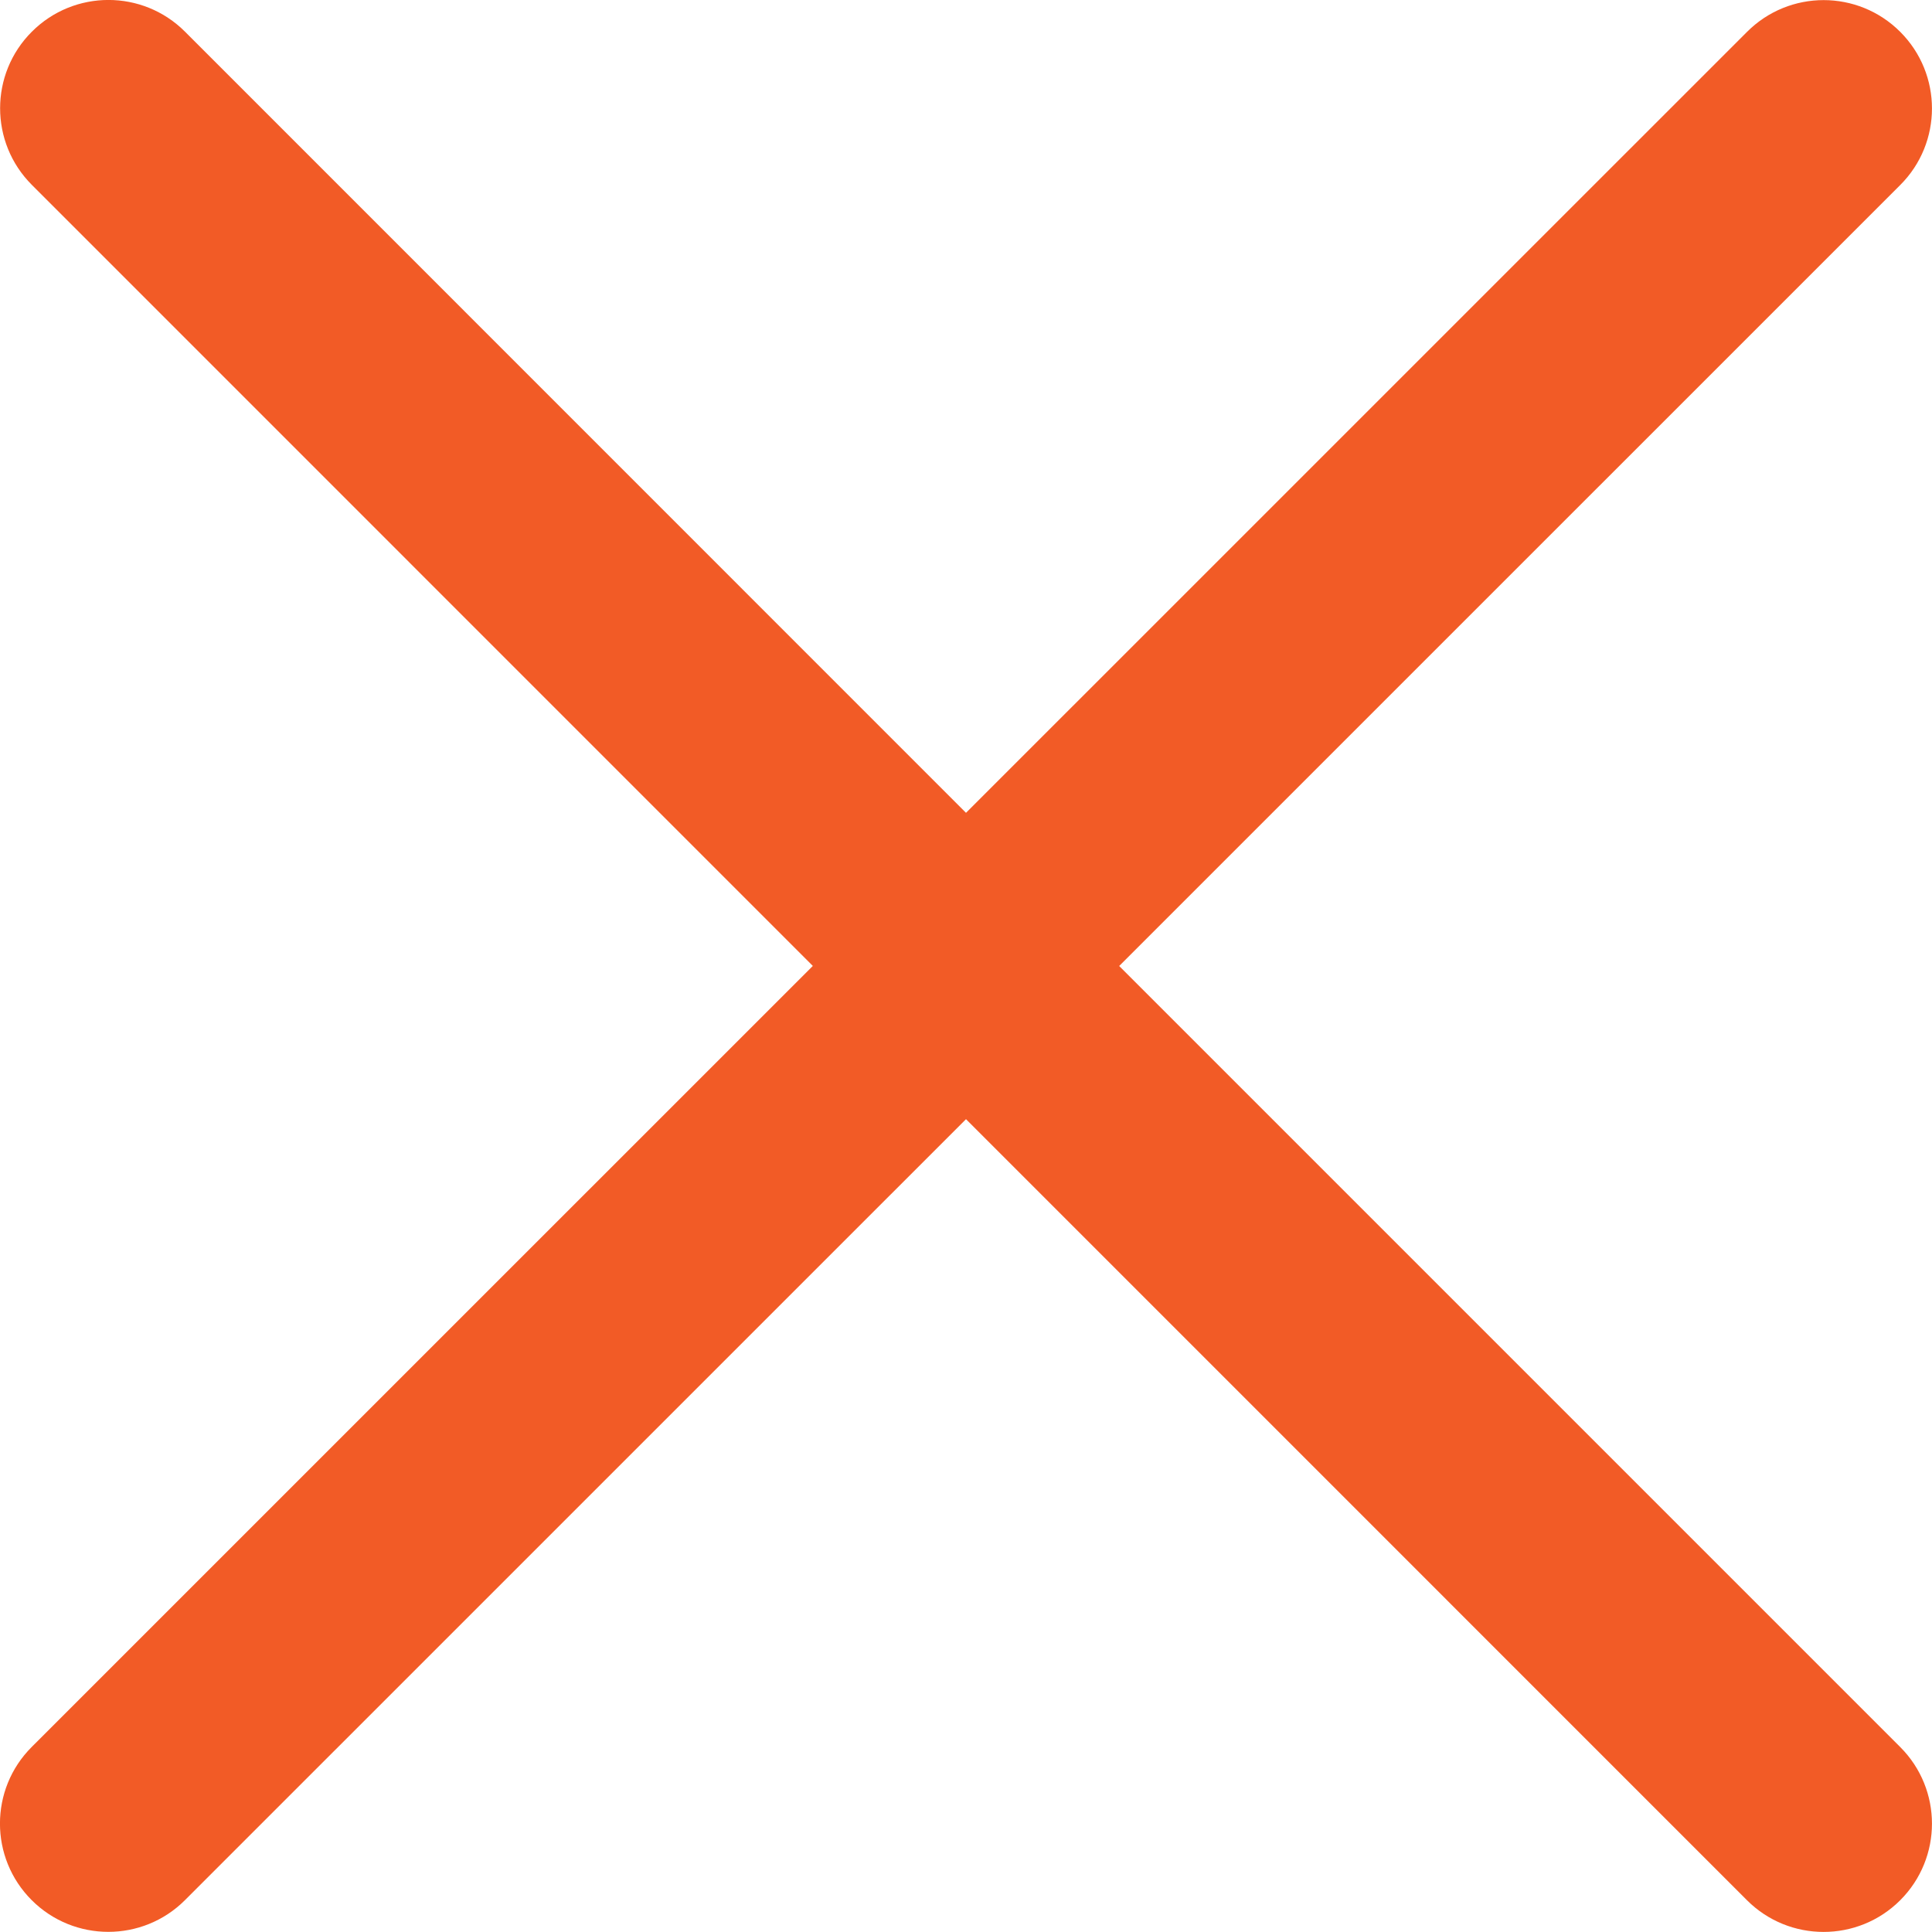
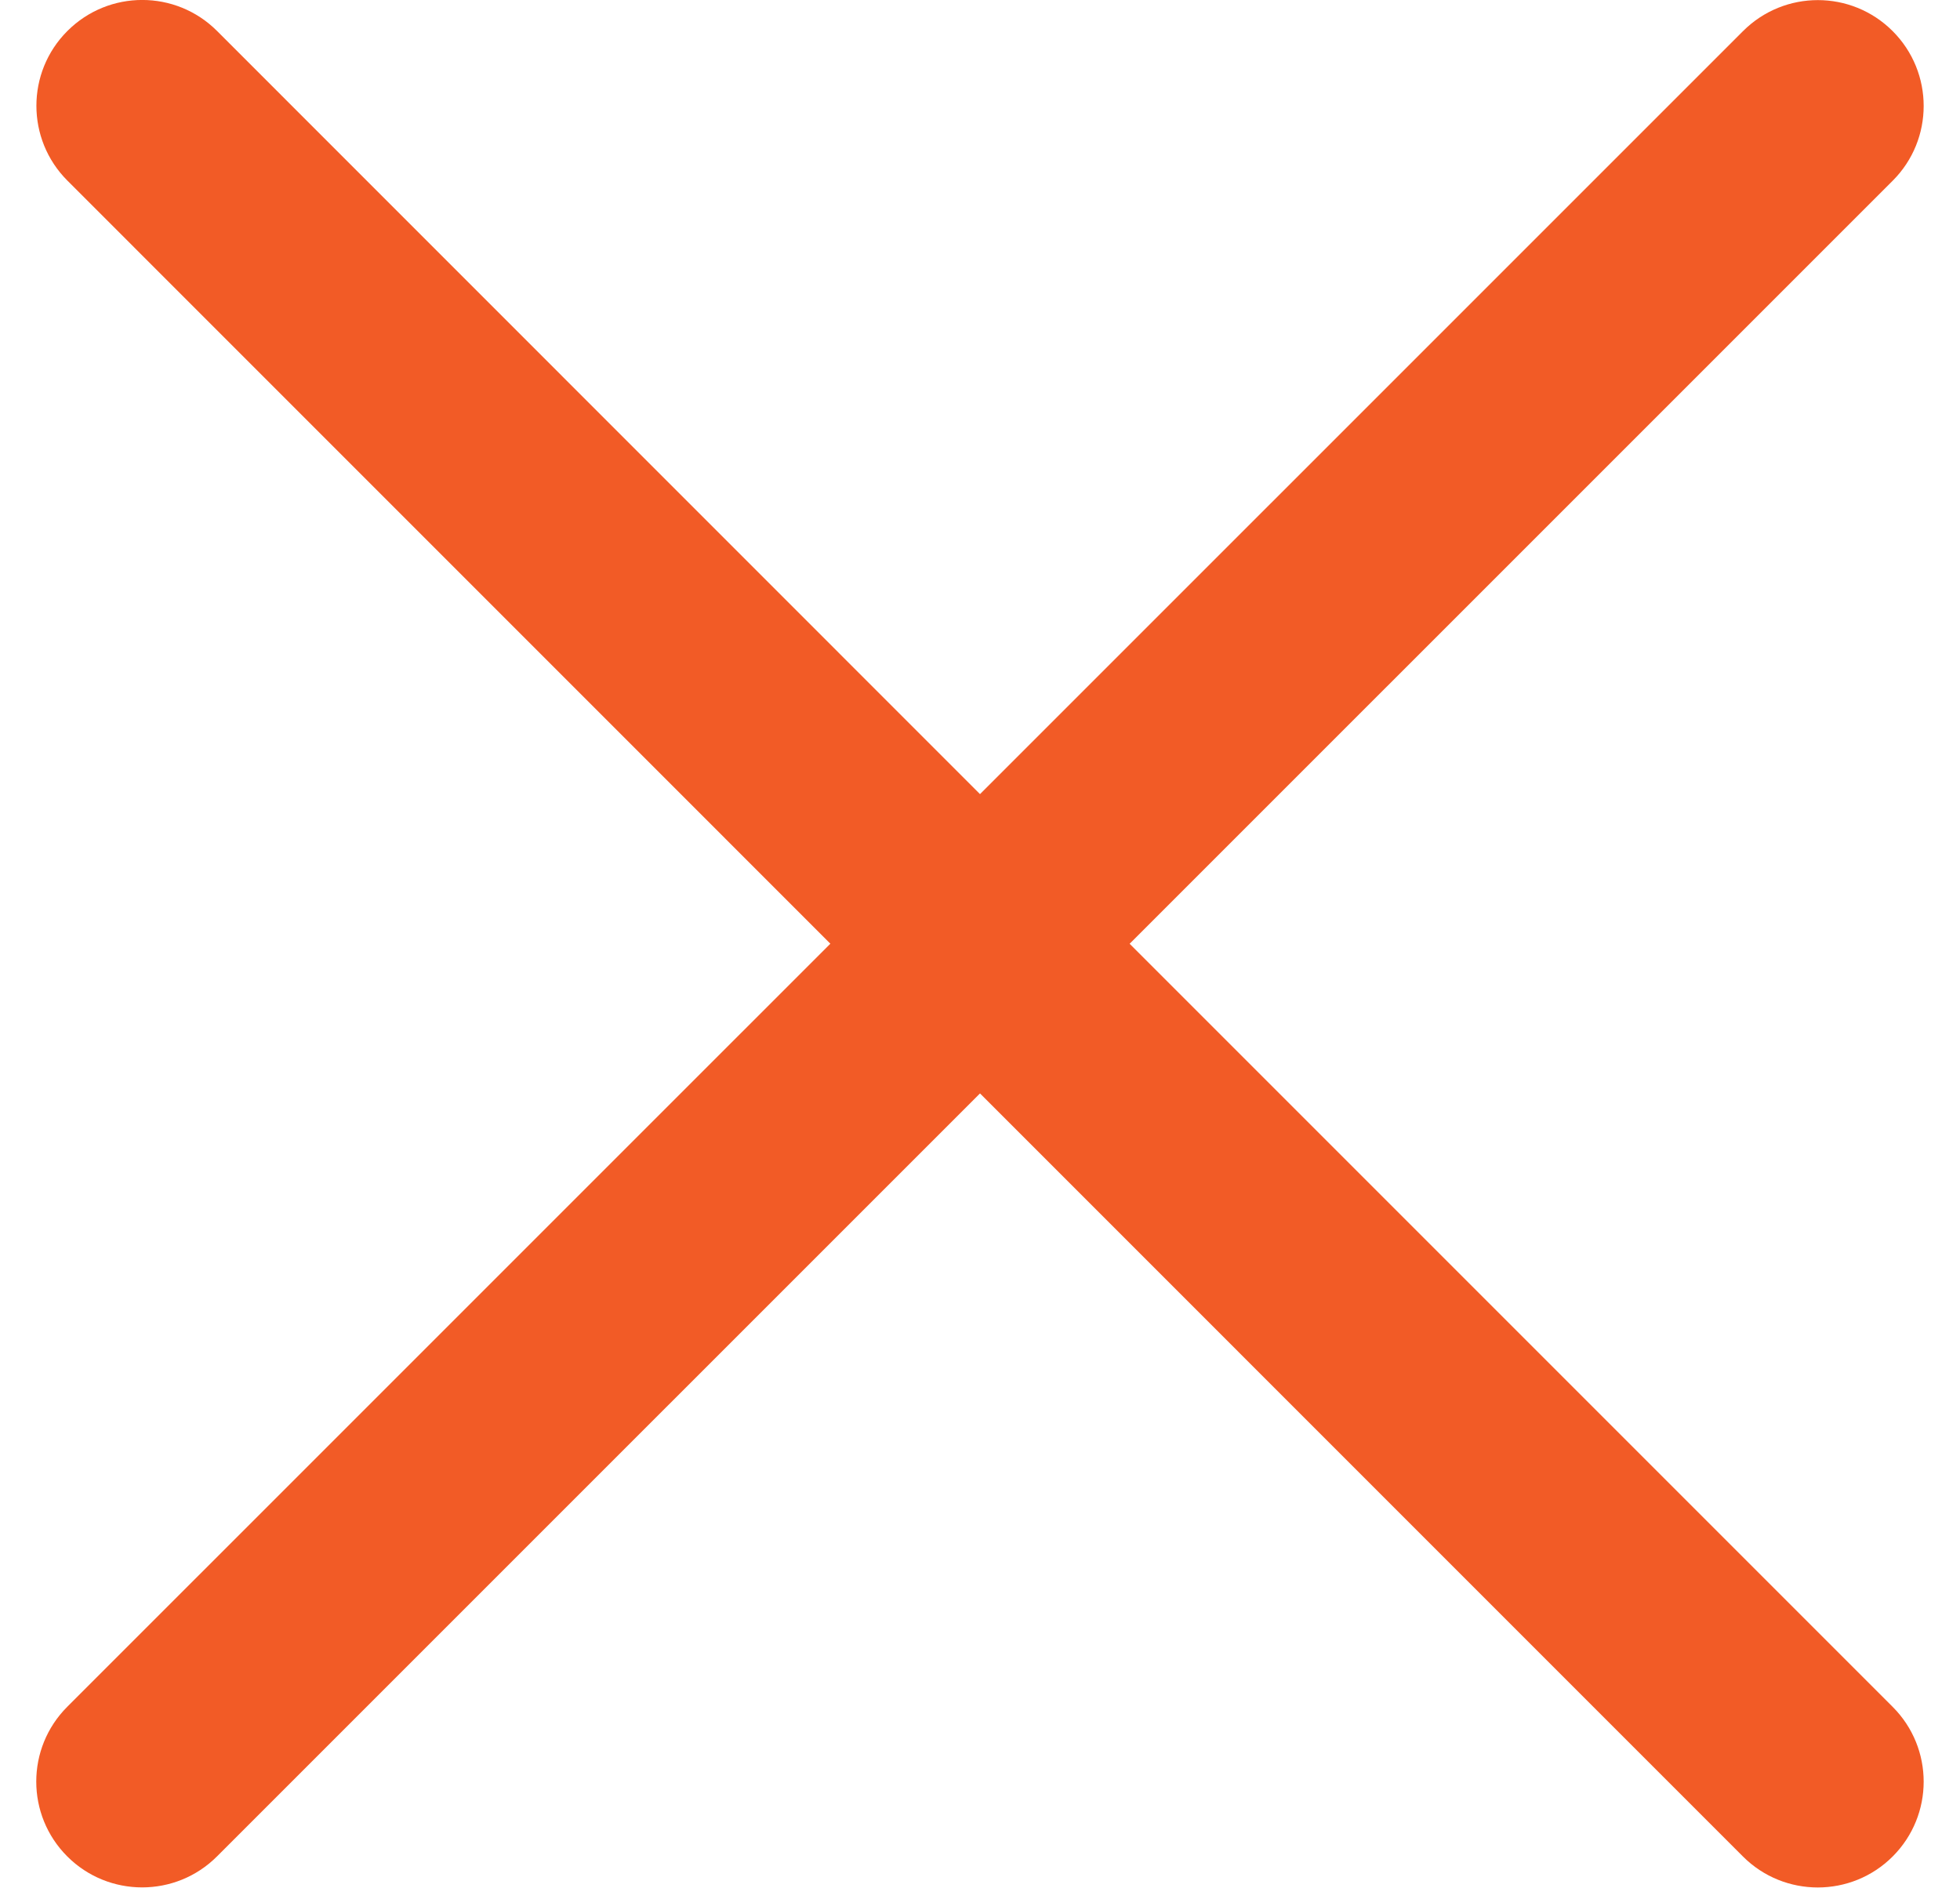
- <svg xmlns="http://www.w3.org/2000/svg" version="1.0" id="Layer_1" x="0px" y="0px" width="26.752px" height="26.752px" viewBox="0 0 26.752 26.752" enable-background="new 0 0 26.752 26.752" xml:space="preserve">
+ <svg xmlns="http://www.w3.org/2000/svg" version="1.0" id="Layer_1" x="0px" y="0px" width="27px" height="26px" viewBox="0 0 26.752 26.752" enable-background="new 0 0 26.752 26.752" xml:space="preserve">
  <path style="fill:#f25b26;" d="M15.497,13.376L26.312,2.562c0.586-0.585,0.586-1.535,0-2.121s-1.535-0.586-2.121,0L13.376,11.255L2.562,0.439 c-0.586-0.586-1.535-0.586-2.121,0c-0.586,0.585-0.586,1.535,0,2.121l10.814,10.815L0.439,24.19c-0.586,0.586-0.586,1.535,0,2.121 c0.293,0.293,0.677,0.439,1.061,0.439s0.768-0.146,1.061-0.439l10.815-10.814L24.19,26.312c0.293,0.293,0.677,0.439,1.061,0.439 s0.768-0.146,1.061-0.439c0.586-0.586,0.586-1.535,0-2.121L15.497,13.376z" />
</svg>
